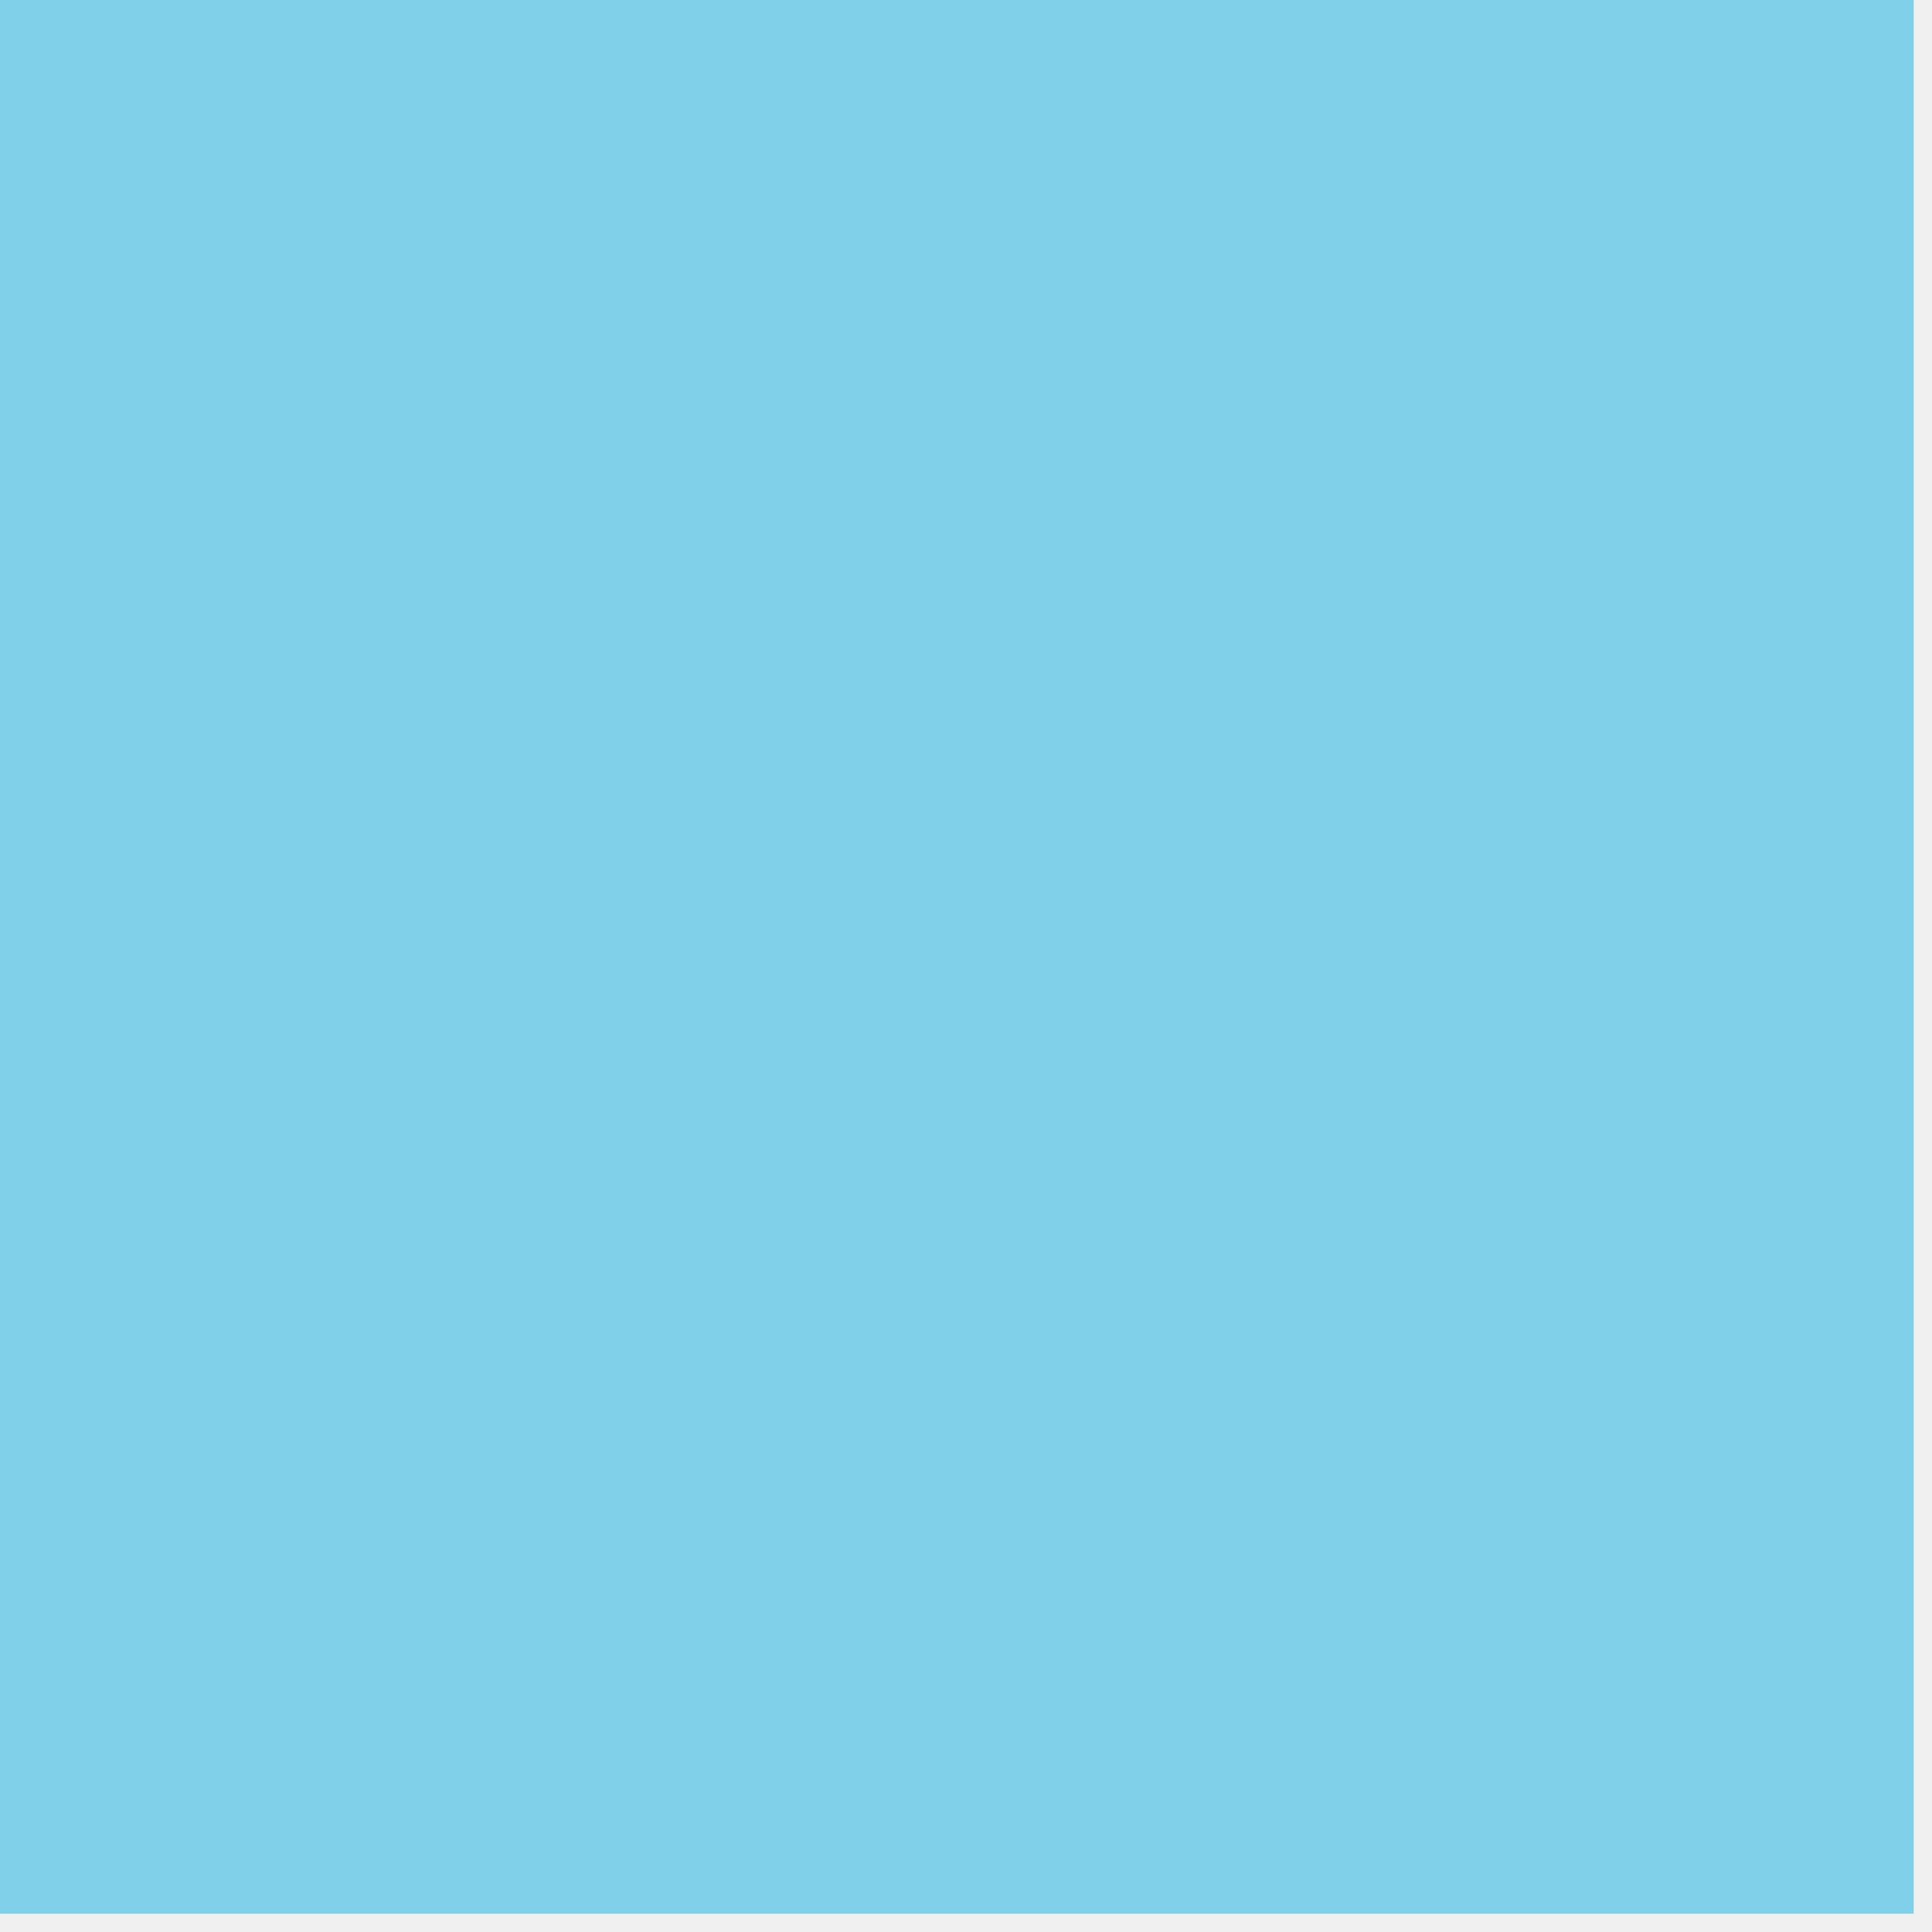
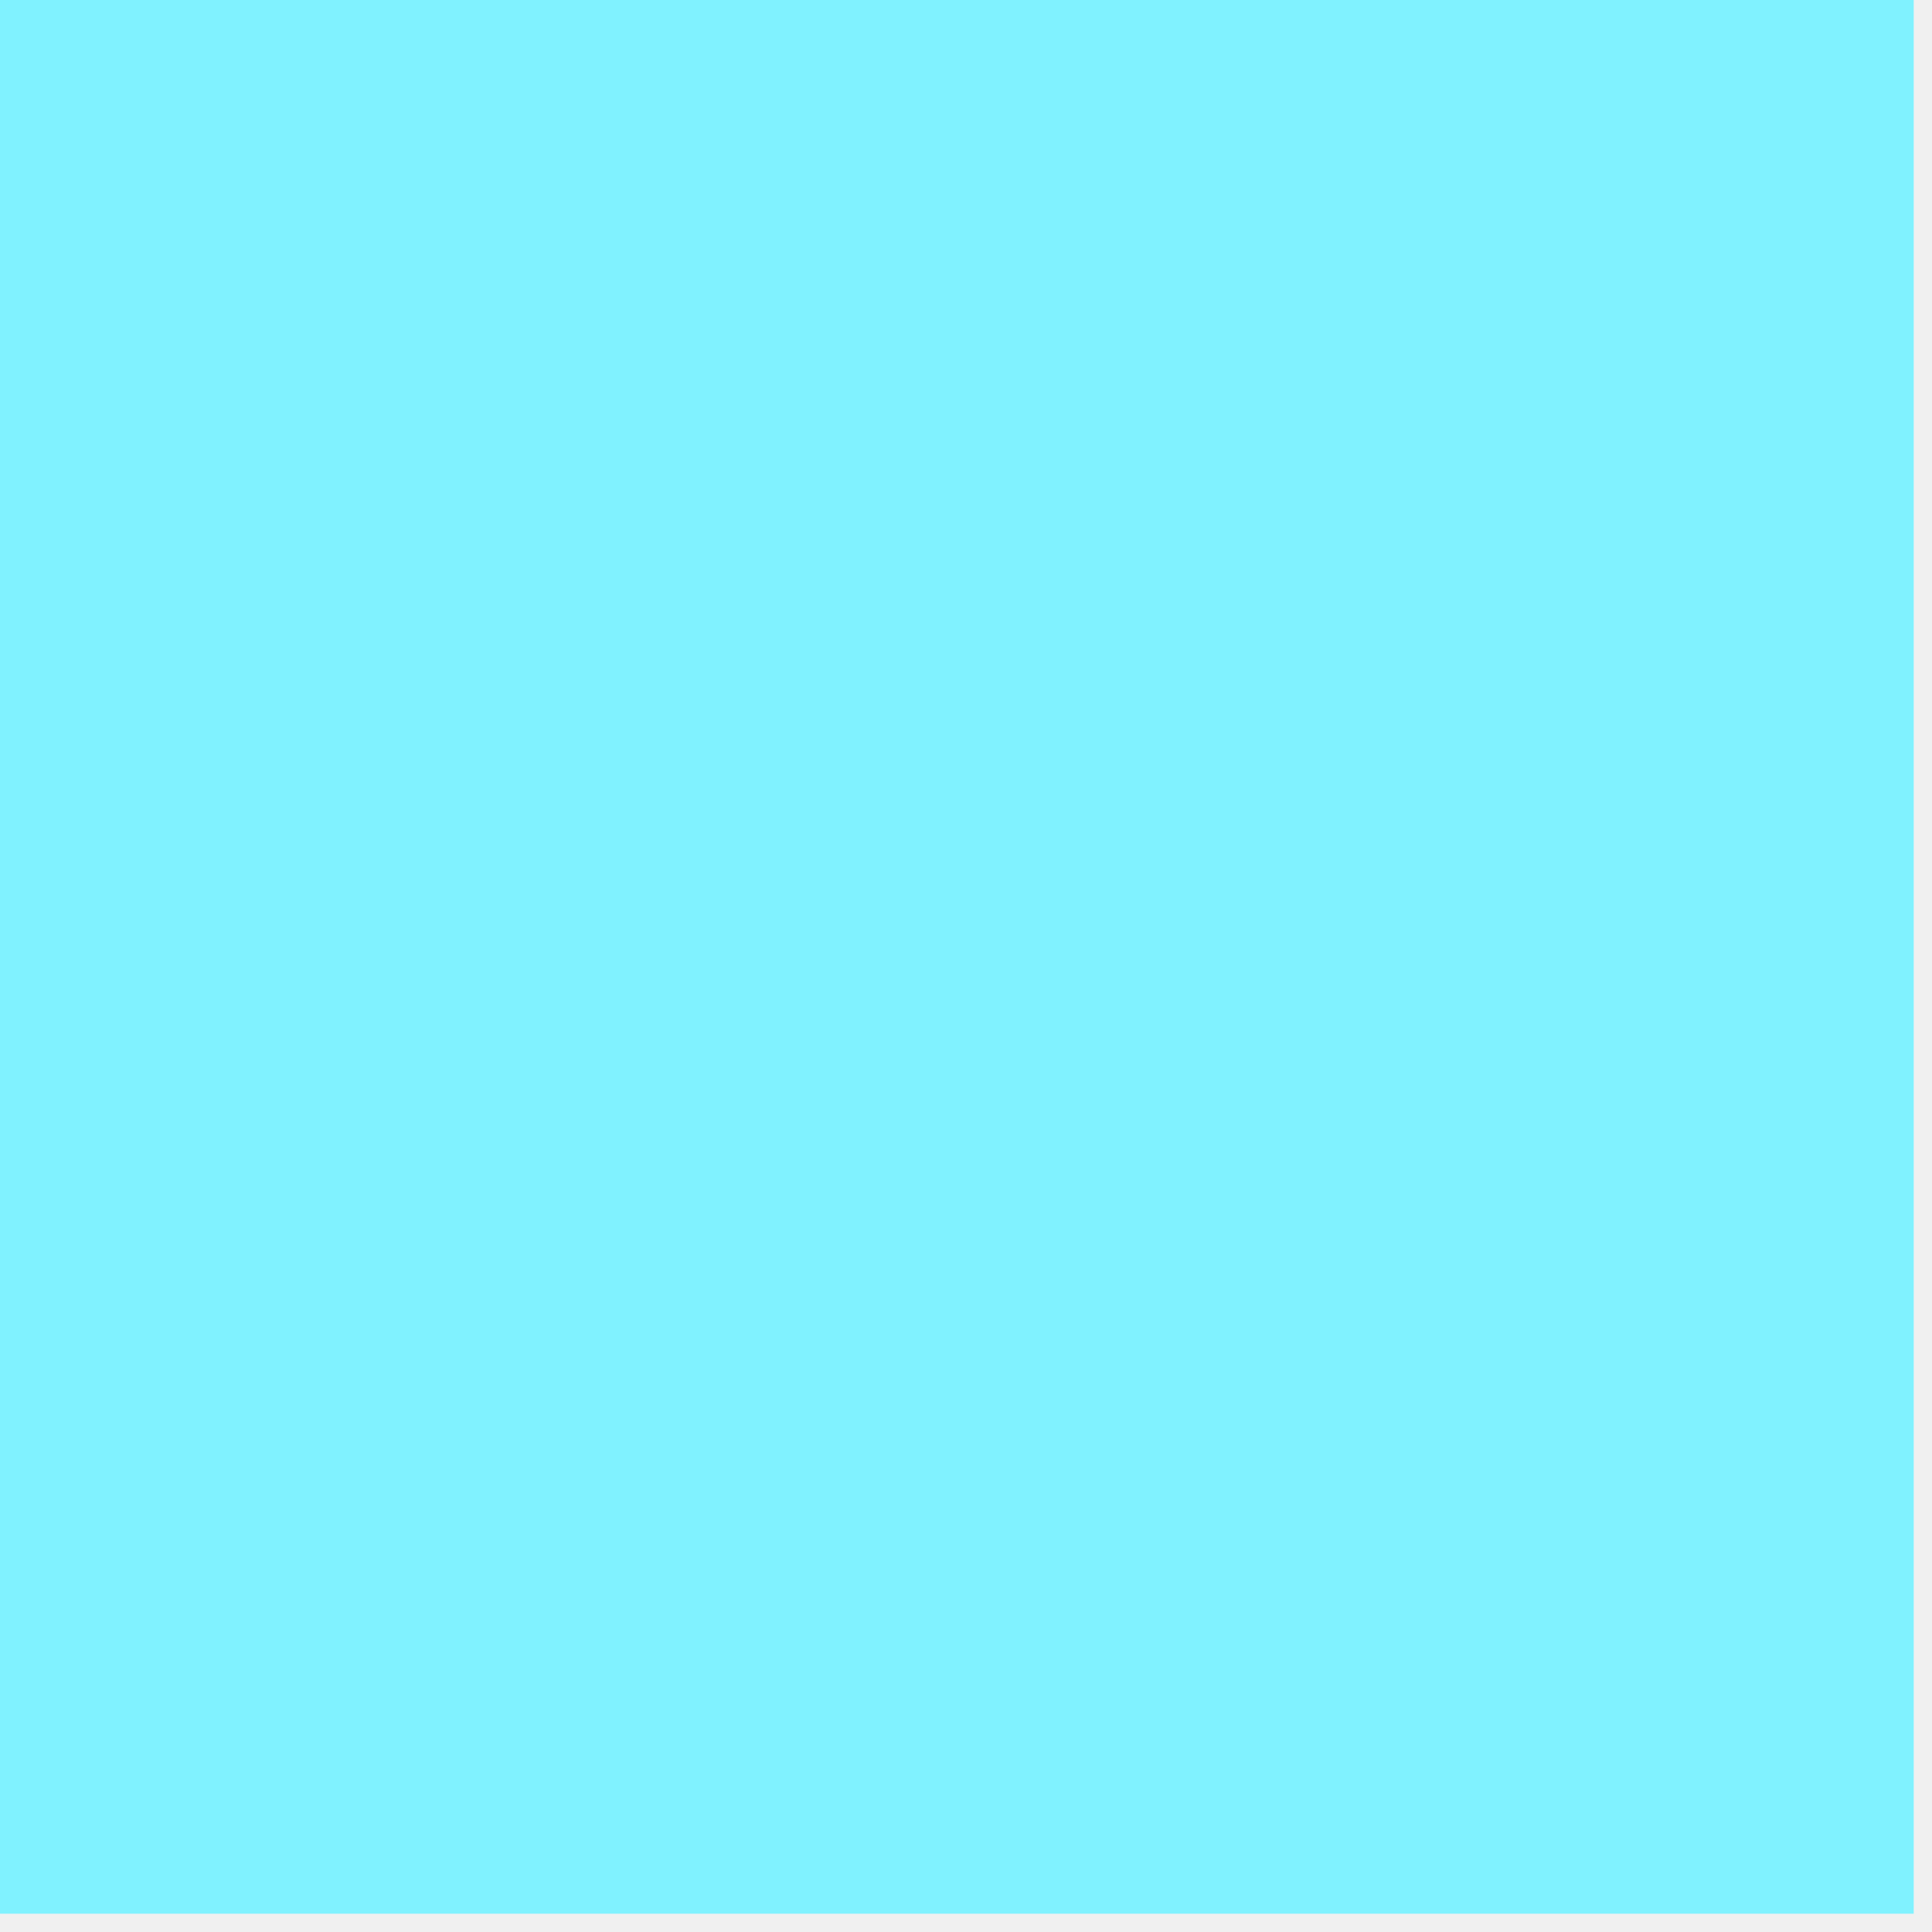
<svg xmlns="http://www.w3.org/2000/svg" width="81" height="81" viewBox="0 0 81 81" fill="none">
  <g clip-path="url(#clip0_6045_553)">
-     <path d="M80.233 0H0V80.233H80.233V0Z" fill="#7fd0e8" />
+     <path d="M80.233 0H0V80.233H80.233V0Z" fill="#80f2ff" />
  </g>
  <defs>
    <clipPath id="clip0_6045_553">
      <rect width="81" height="81" fill="white" />
    </clipPath>
  </defs>
</svg>
